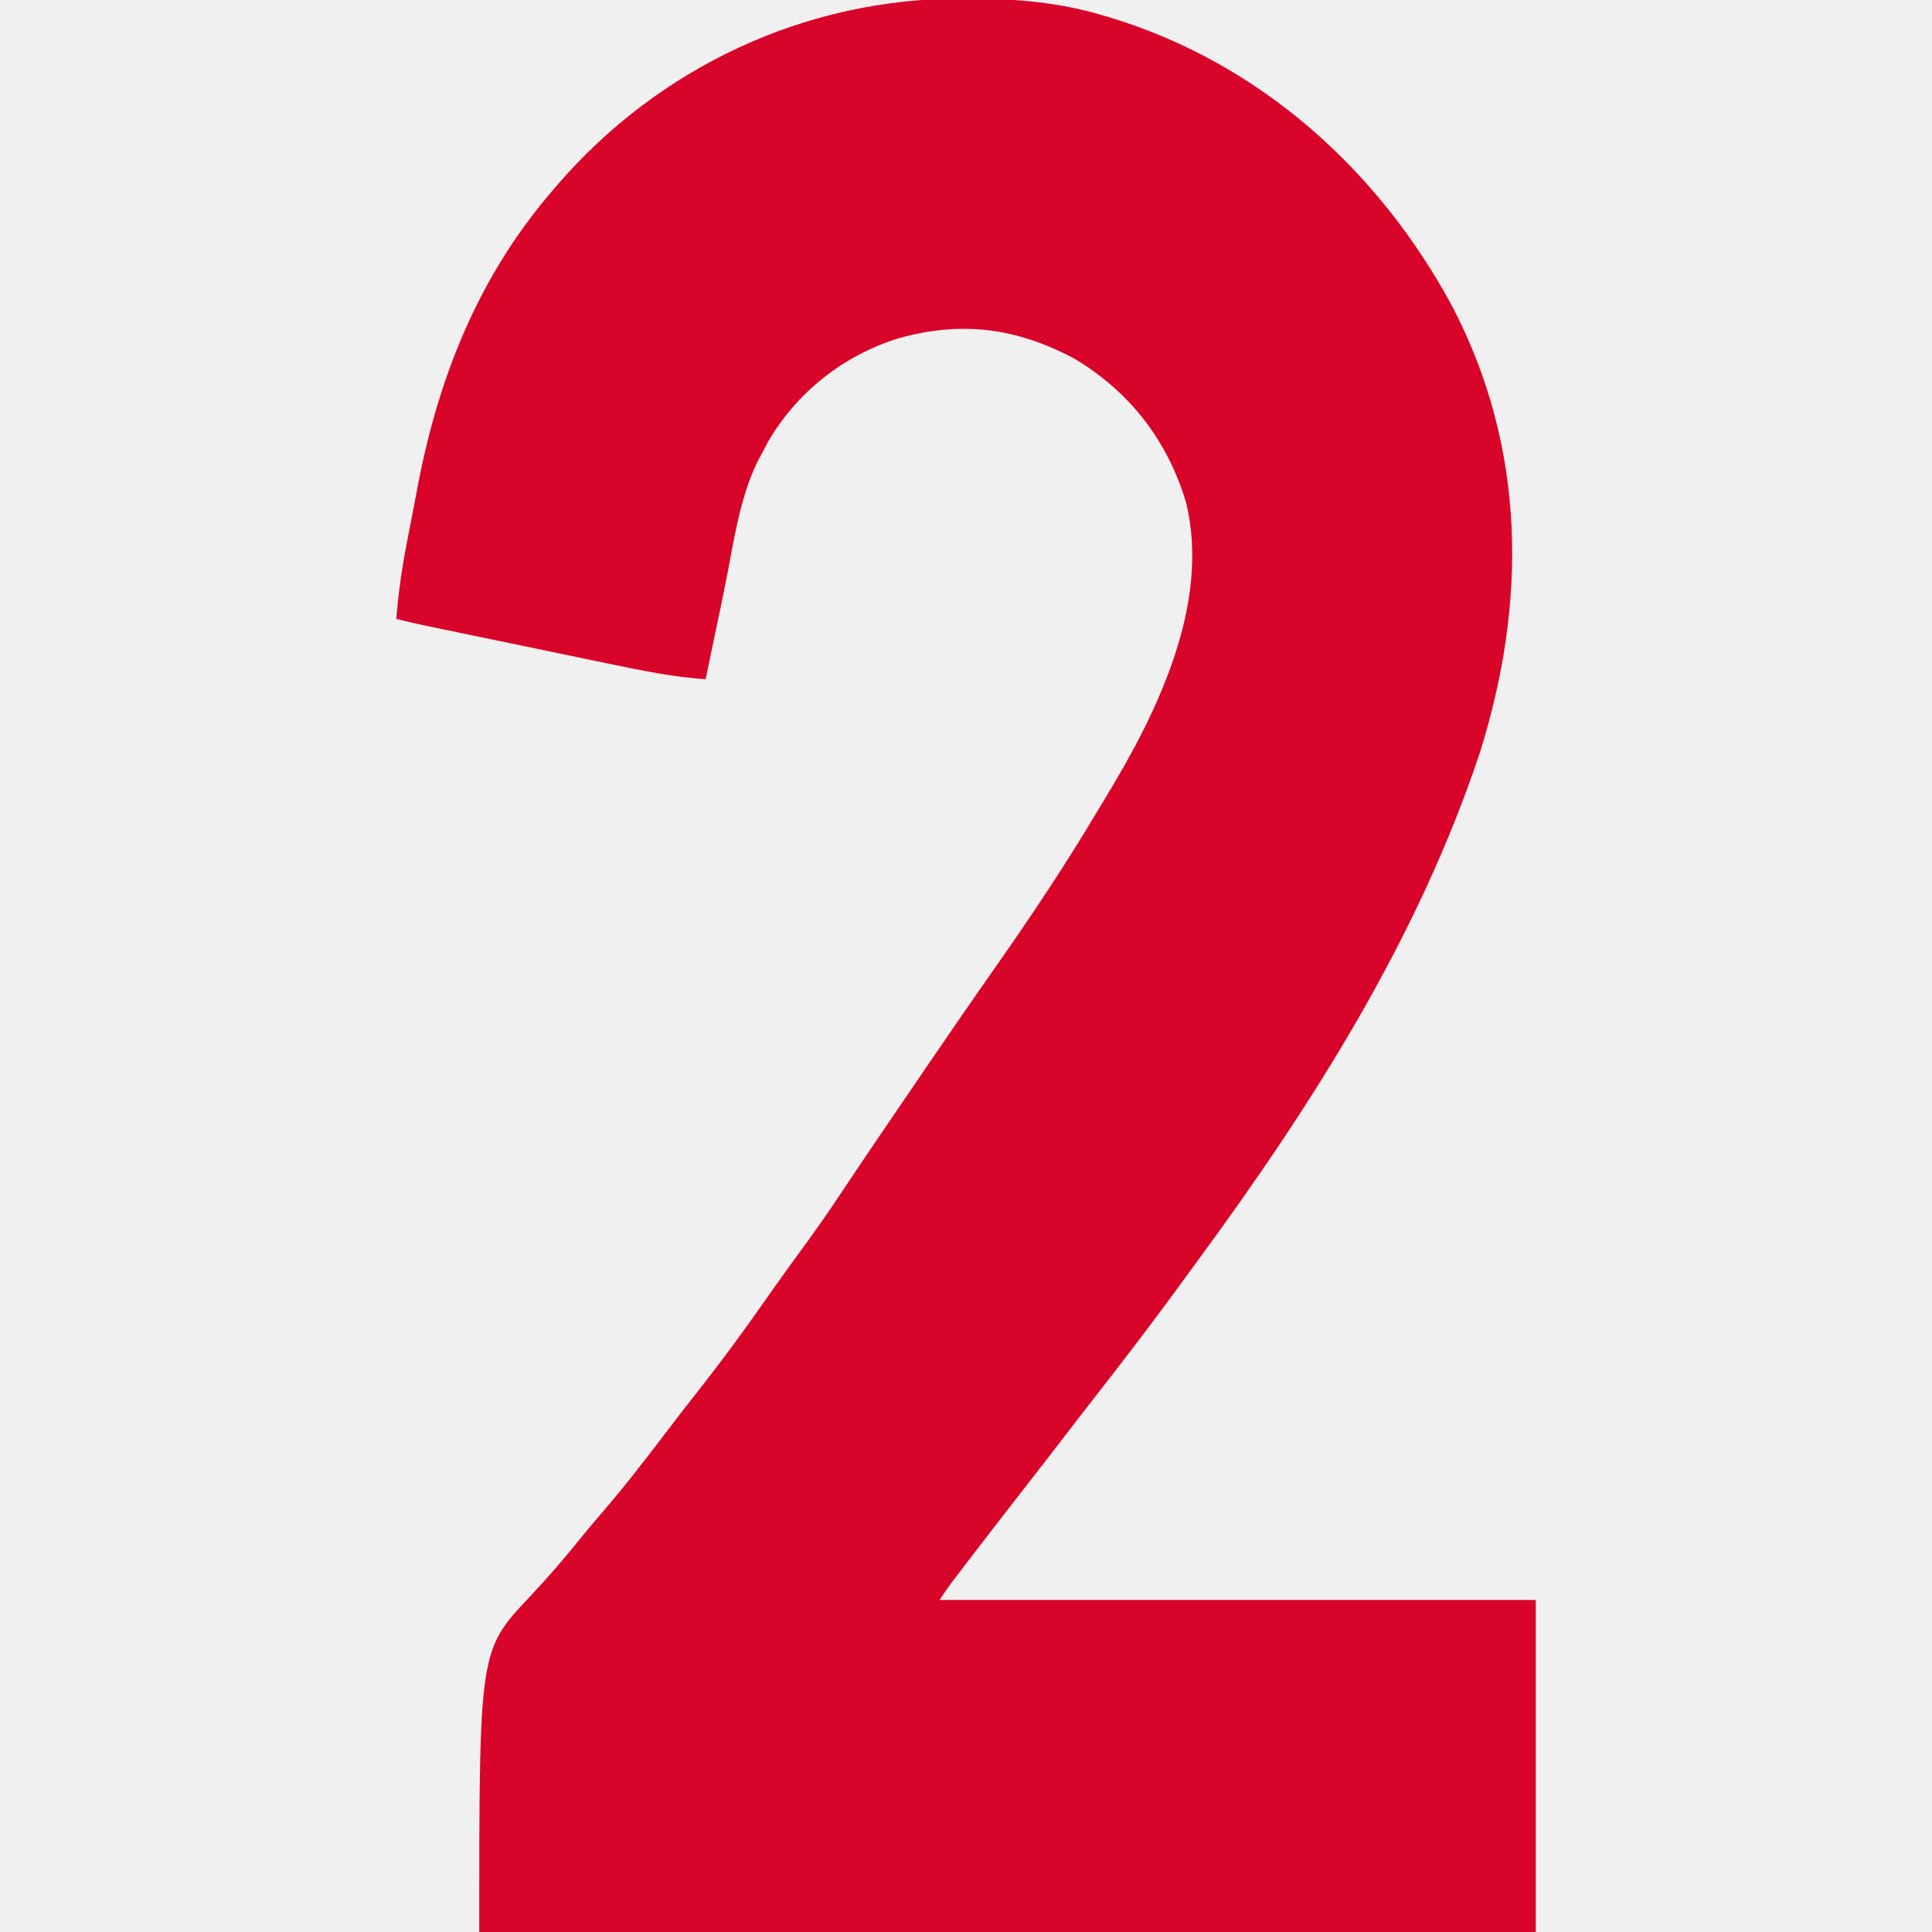
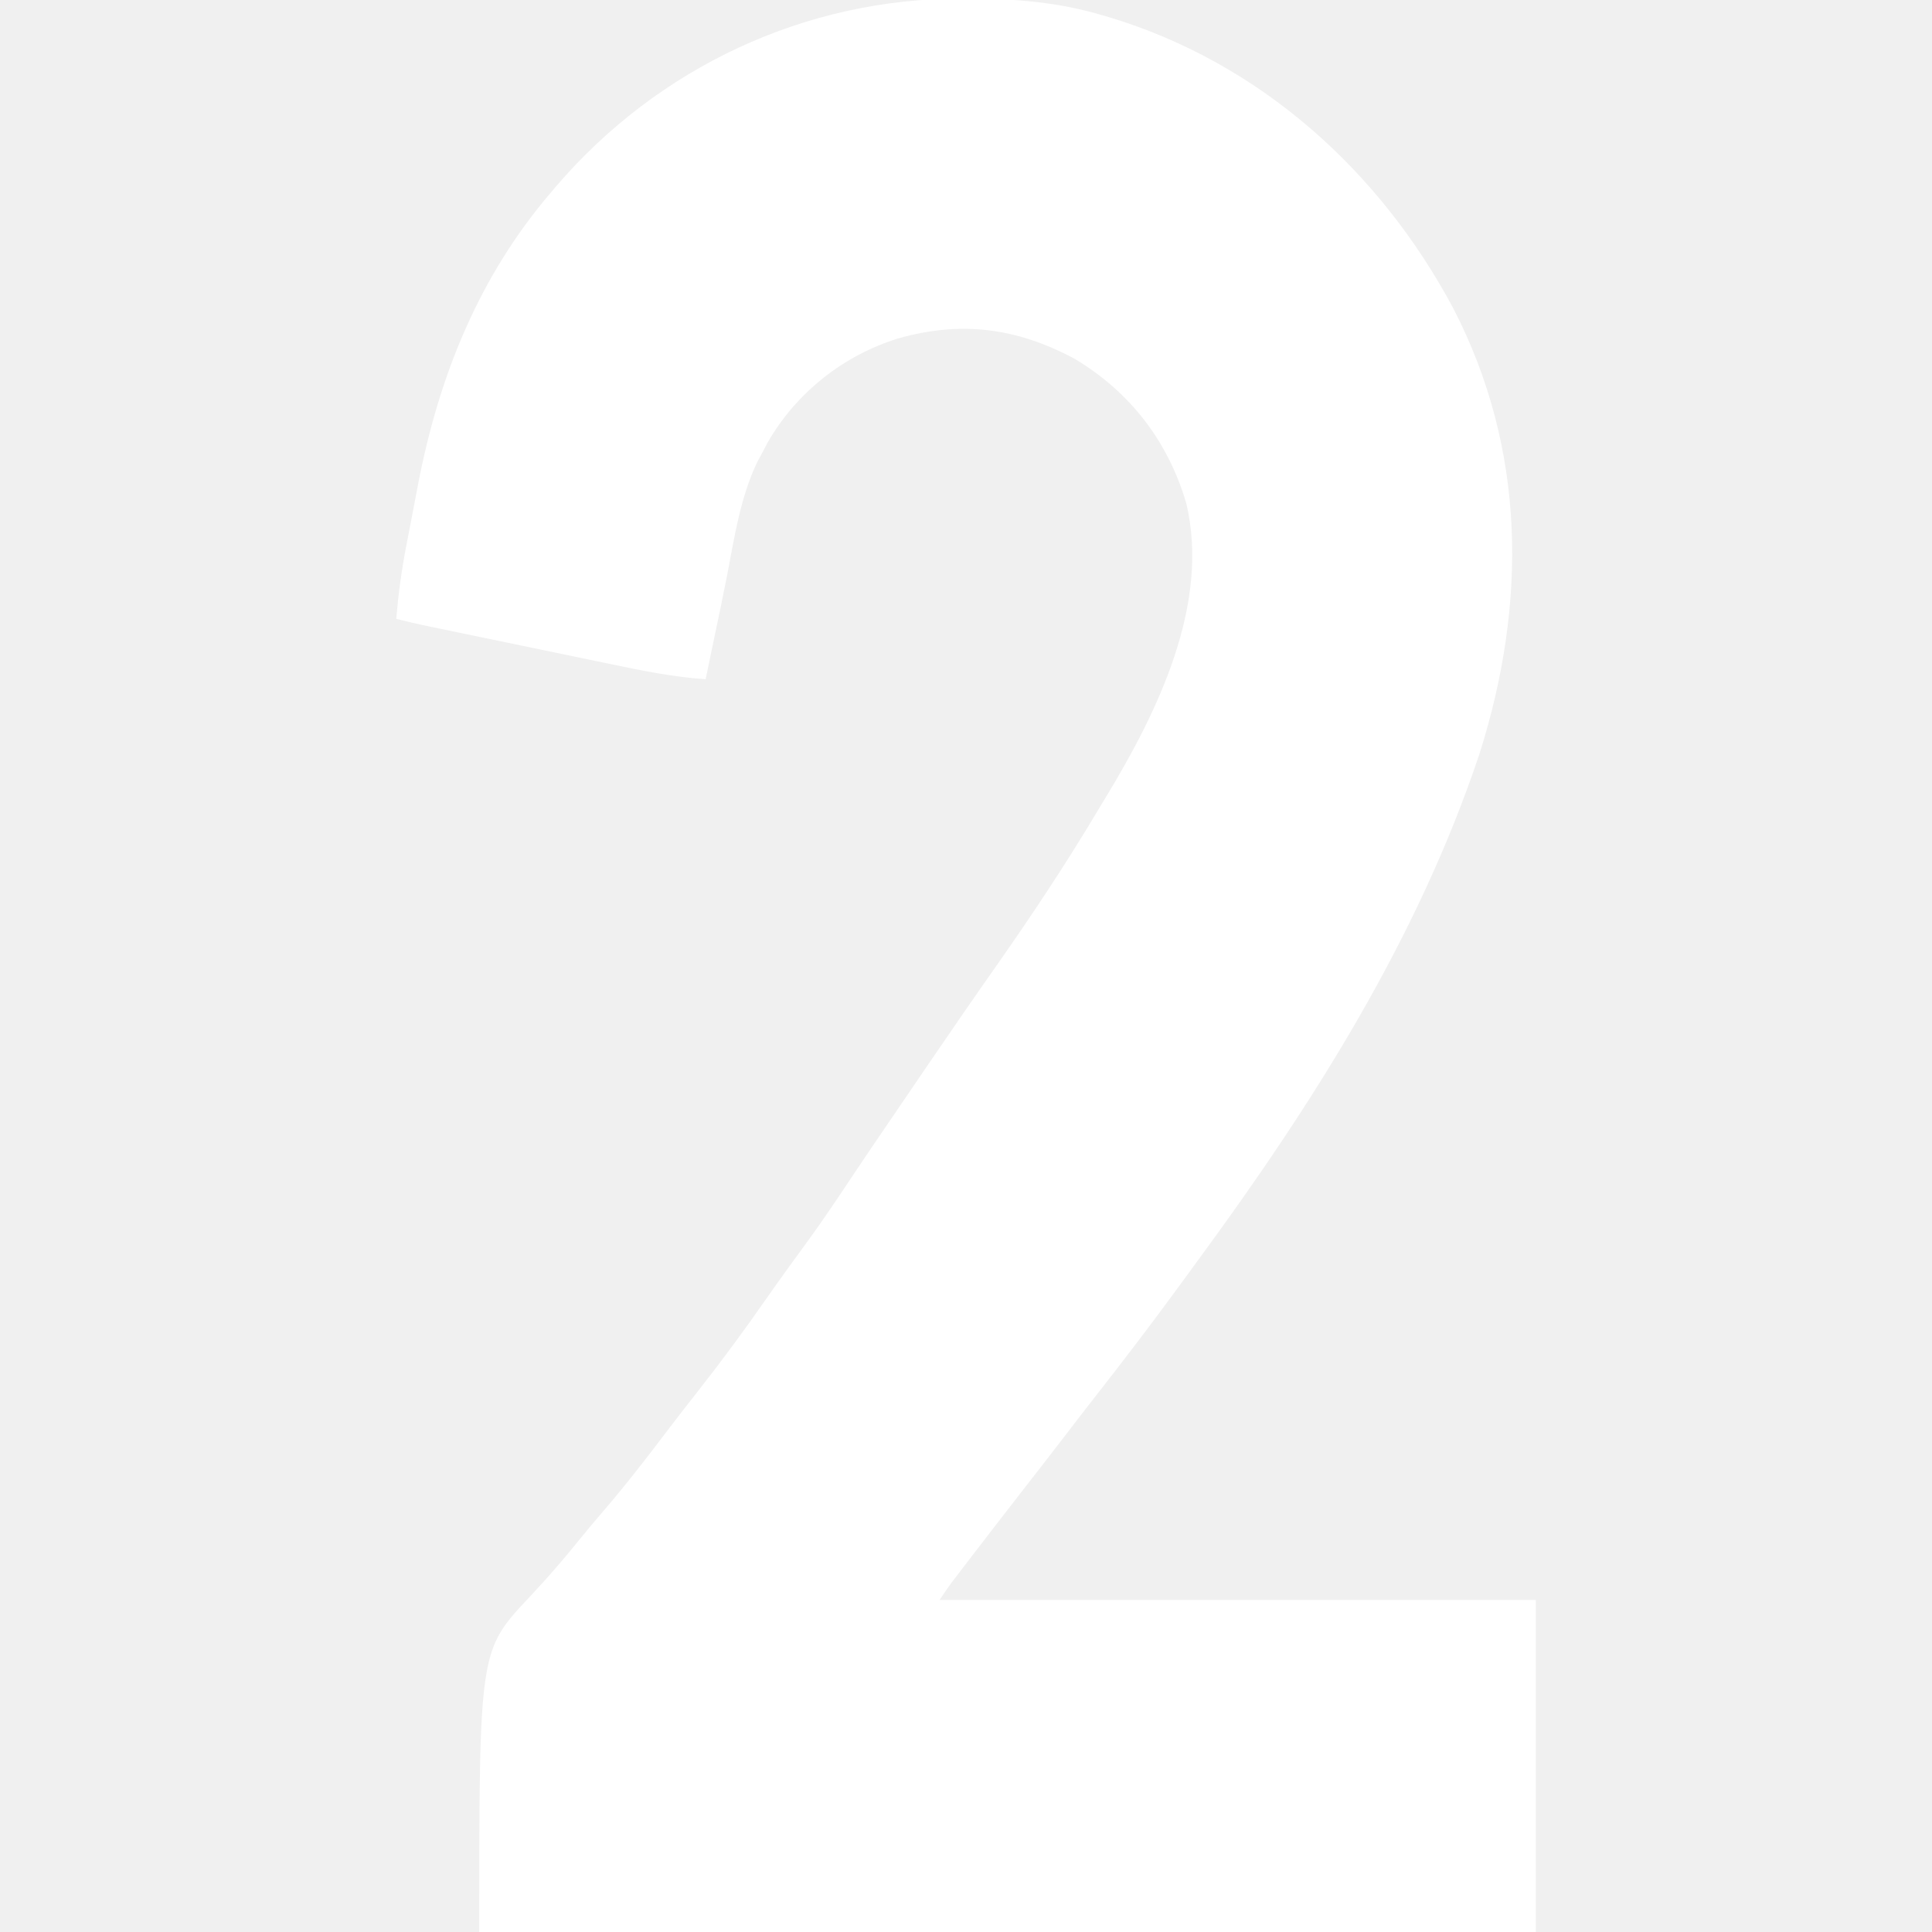
<svg xmlns="http://www.w3.org/2000/svg" version="1.1" width="512" height="512">
-   <path d="M0 0 C1.087 0.001 1.087 0.001 2.196 0.002 C14.161 0.043 25.484 0.964 37 4.375 C37.73 4.589 38.461 4.804 39.213 5.024 C78.995 17.107 110.602 45.604 130.048 81.917 C149.524 119.493 149.659 160.321 137.125 200.008 C120.736 249.074 93.051 292.729 62.604 334.19 C60.923 336.48 59.25 338.775 57.578 341.07 C50.09 351.321 42.391 361.387 34.561 371.378 C32.357 374.198 30.178 377.035 28 379.875 C24.085 384.976 20.14 390.053 16.188 395.125 C11.351 401.336 6.536 407.562 1.75 413.812 C1.201 414.528 0.652 415.244 0.087 415.981 C-0.421 416.646 -0.93 417.311 -1.453 417.996 C-1.898 418.578 -2.343 419.16 -2.802 419.76 C-3.917 421.263 -4.962 422.818 -6 424.375 C46.14 424.375 98.28 424.375 152 424.375 C152 453.415 152 482.455 152 512.375 C59.6 512.375 -32.8 512.375 -128 512.375 C-128 437.742 -128 437.742 -114.625 423.562 C-109.953 418.57 -105.502 413.469 -101.227 408.129 C-99.233 405.664 -97.19 403.25 -95.122 400.847 C-89.274 394.041 -83.805 386.987 -78.391 379.832 C-75.538 376.066 -72.632 372.346 -69.712 368.634 C-63.564 360.809 -57.698 352.841 -52.012 344.676 C-48.324 339.383 -44.525 334.17 -40.715 328.965 C-37.028 323.896 -33.533 318.716 -30.071 313.492 C-26.691 308.405 -23.25 303.36 -19.812 298.312 C-19.073 297.227 -18.334 296.141 -17.573 295.023 C-15.383 291.806 -13.191 288.591 -11 285.375 C-10.399 284.493 -9.799 283.61 -9.18 282.701 C-3.118 273.799 2.996 264.937 9.188 256.125 C18.487 242.869 27.401 229.462 35.699 215.552 C36.527 214.167 37.36 212.784 38.199 211.405 C51.823 188.964 65.73 160.405 59.375 133.75 C54.539 117.297 44.467 104.222 29.742 95.43 C14.374 87.213 -0.328 85.348 -16.973 90.062 C-31.518 94.569 -43.941 104.416 -51.551 117.609 C-52.268 118.978 -52.268 118.978 -53 120.375 C-53.447 121.205 -53.895 122.035 -54.355 122.891 C-58.86 132.371 -60.374 142.848 -62.353 153.076 C-63.453 158.687 -64.637 164.28 -65.812 169.875 C-66.236 171.906 -66.659 173.937 -67.082 175.969 C-67.388 177.438 -67.694 178.906 -68 180.375 C-76.722 179.794 -85.175 178.038 -93.711 176.25 C-95.212 175.94 -96.712 175.629 -98.213 175.32 C-102.135 174.509 -106.055 173.693 -109.976 172.875 C-113.18 172.207 -116.386 171.544 -119.591 170.881 C-123.423 170.089 -127.255 169.295 -131.086 168.5 C-132.177 168.274 -132.177 168.274 -133.289 168.043 C-135.347 167.616 -137.405 167.187 -139.462 166.758 C-141.216 166.393 -141.216 166.393 -143.005 166.02 C-145.351 165.515 -147.677 164.979 -150 164.375 C-149.437 157.834 -148.578 151.436 -147.328 144.992 C-147.164 144.134 -147 143.276 -146.83 142.392 C-146.483 140.589 -146.133 138.785 -145.781 136.982 C-145.256 134.279 -144.745 131.573 -144.234 128.867 C-138.709 100.098 -128.164 73.798 -109 51.375 C-108.554 50.849 -108.108 50.323 -107.648 49.782 C-80.613 18.23 -41.586 -0.118 0 0 Z " fill="#D90429" transform="translate(255,-0.375)" />
+   <path d="M0 0 C1.087 0.001 1.087 0.001 2.196 0.002 C14.161 0.043 25.484 0.964 37 4.375 C37.73 4.589 38.461 4.804 39.213 5.024 C78.995 17.107 110.602 45.604 130.048 81.917 C149.524 119.493 149.659 160.321 137.125 200.008 C120.736 249.074 93.051 292.729 62.604 334.19 C60.923 336.48 59.25 338.775 57.578 341.07 C50.09 351.321 42.391 361.387 34.561 371.378 C32.357 374.198 30.178 377.035 28 379.875 C24.085 384.976 20.14 390.053 16.188 395.125 C11.351 401.336 6.536 407.562 1.75 413.812 C1.201 414.528 0.652 415.244 0.087 415.981 C-0.421 416.646 -0.93 417.311 -1.453 417.996 C-1.898 418.578 -2.343 419.16 -2.802 419.76 C-3.917 421.263 -4.962 422.818 -6 424.375 C46.14 424.375 98.28 424.375 152 424.375 C152 453.415 152 482.455 152 512.375 C59.6 512.375 -32.8 512.375 -128 512.375 C-128 437.742 -128 437.742 -114.625 423.562 C-109.953 418.57 -105.502 413.469 -101.227 408.129 C-99.233 405.664 -97.19 403.25 -95.122 400.847 C-89.274 394.041 -83.805 386.987 -78.391 379.832 C-75.538 376.066 -72.632 372.346 -69.712 368.634 C-63.564 360.809 -57.698 352.841 -52.012 344.676 C-48.324 339.383 -44.525 334.17 -40.715 328.965 C-37.028 323.896 -33.533 318.716 -30.071 313.492 C-26.691 308.405 -23.25 303.36 -19.812 298.312 C-19.073 297.227 -18.334 296.141 -17.573 295.023 C-15.383 291.806 -13.191 288.591 -11 285.375 C-10.399 284.493 -9.799 283.61 -9.18 282.701 C-3.118 273.799 2.996 264.937 9.188 256.125 C18.487 242.869 27.401 229.462 35.699 215.552 C36.527 214.167 37.36 212.784 38.199 211.405 C51.823 188.964 65.73 160.405 59.375 133.75 C54.539 117.297 44.467 104.222 29.742 95.43 C14.374 87.213 -0.328 85.348 -16.973 90.062 C-31.518 94.569 -43.941 104.416 -51.551 117.609 C-52.268 118.978 -52.268 118.978 -53 120.375 C-53.447 121.205 -53.895 122.035 -54.355 122.891 C-58.86 132.371 -60.374 142.848 -62.353 153.076 C-63.453 158.687 -64.637 164.28 -65.812 169.875 C-66.236 171.906 -66.659 173.937 -67.082 175.969 C-67.388 177.438 -67.694 178.906 -68 180.375 C-76.722 179.794 -85.175 178.038 -93.711 176.25 C-95.212 175.94 -96.712 175.629 -98.213 175.32 C-102.135 174.509 -106.055 173.693 -109.976 172.875 C-113.18 172.207 -116.386 171.544 -119.591 170.881 C-123.423 170.089 -127.255 169.295 -131.086 168.5 C-132.177 168.274 -132.177 168.274 -133.289 168.043 C-135.347 167.616 -137.405 167.187 -139.462 166.758 C-141.216 166.393 -141.216 166.393 -143.005 166.02 C-145.351 165.515 -147.677 164.979 -150 164.375 C-149.437 157.834 -148.578 151.436 -147.328 144.992 C-147.164 144.134 -147 143.276 -146.83 142.392 C-146.483 140.589 -146.133 138.785 -145.781 136.982 C-145.256 134.279 -144.745 131.573 -144.234 128.867 C-138.709 100.098 -128.164 73.798 -109 51.375 C-108.554 50.849 -108.108 50.323 -107.648 49.782 C-80.613 18.23 -41.586 -0.118 0 0 Z " fill="#FFFFFF" transform="translate(255,-0.375)" />
</svg>
